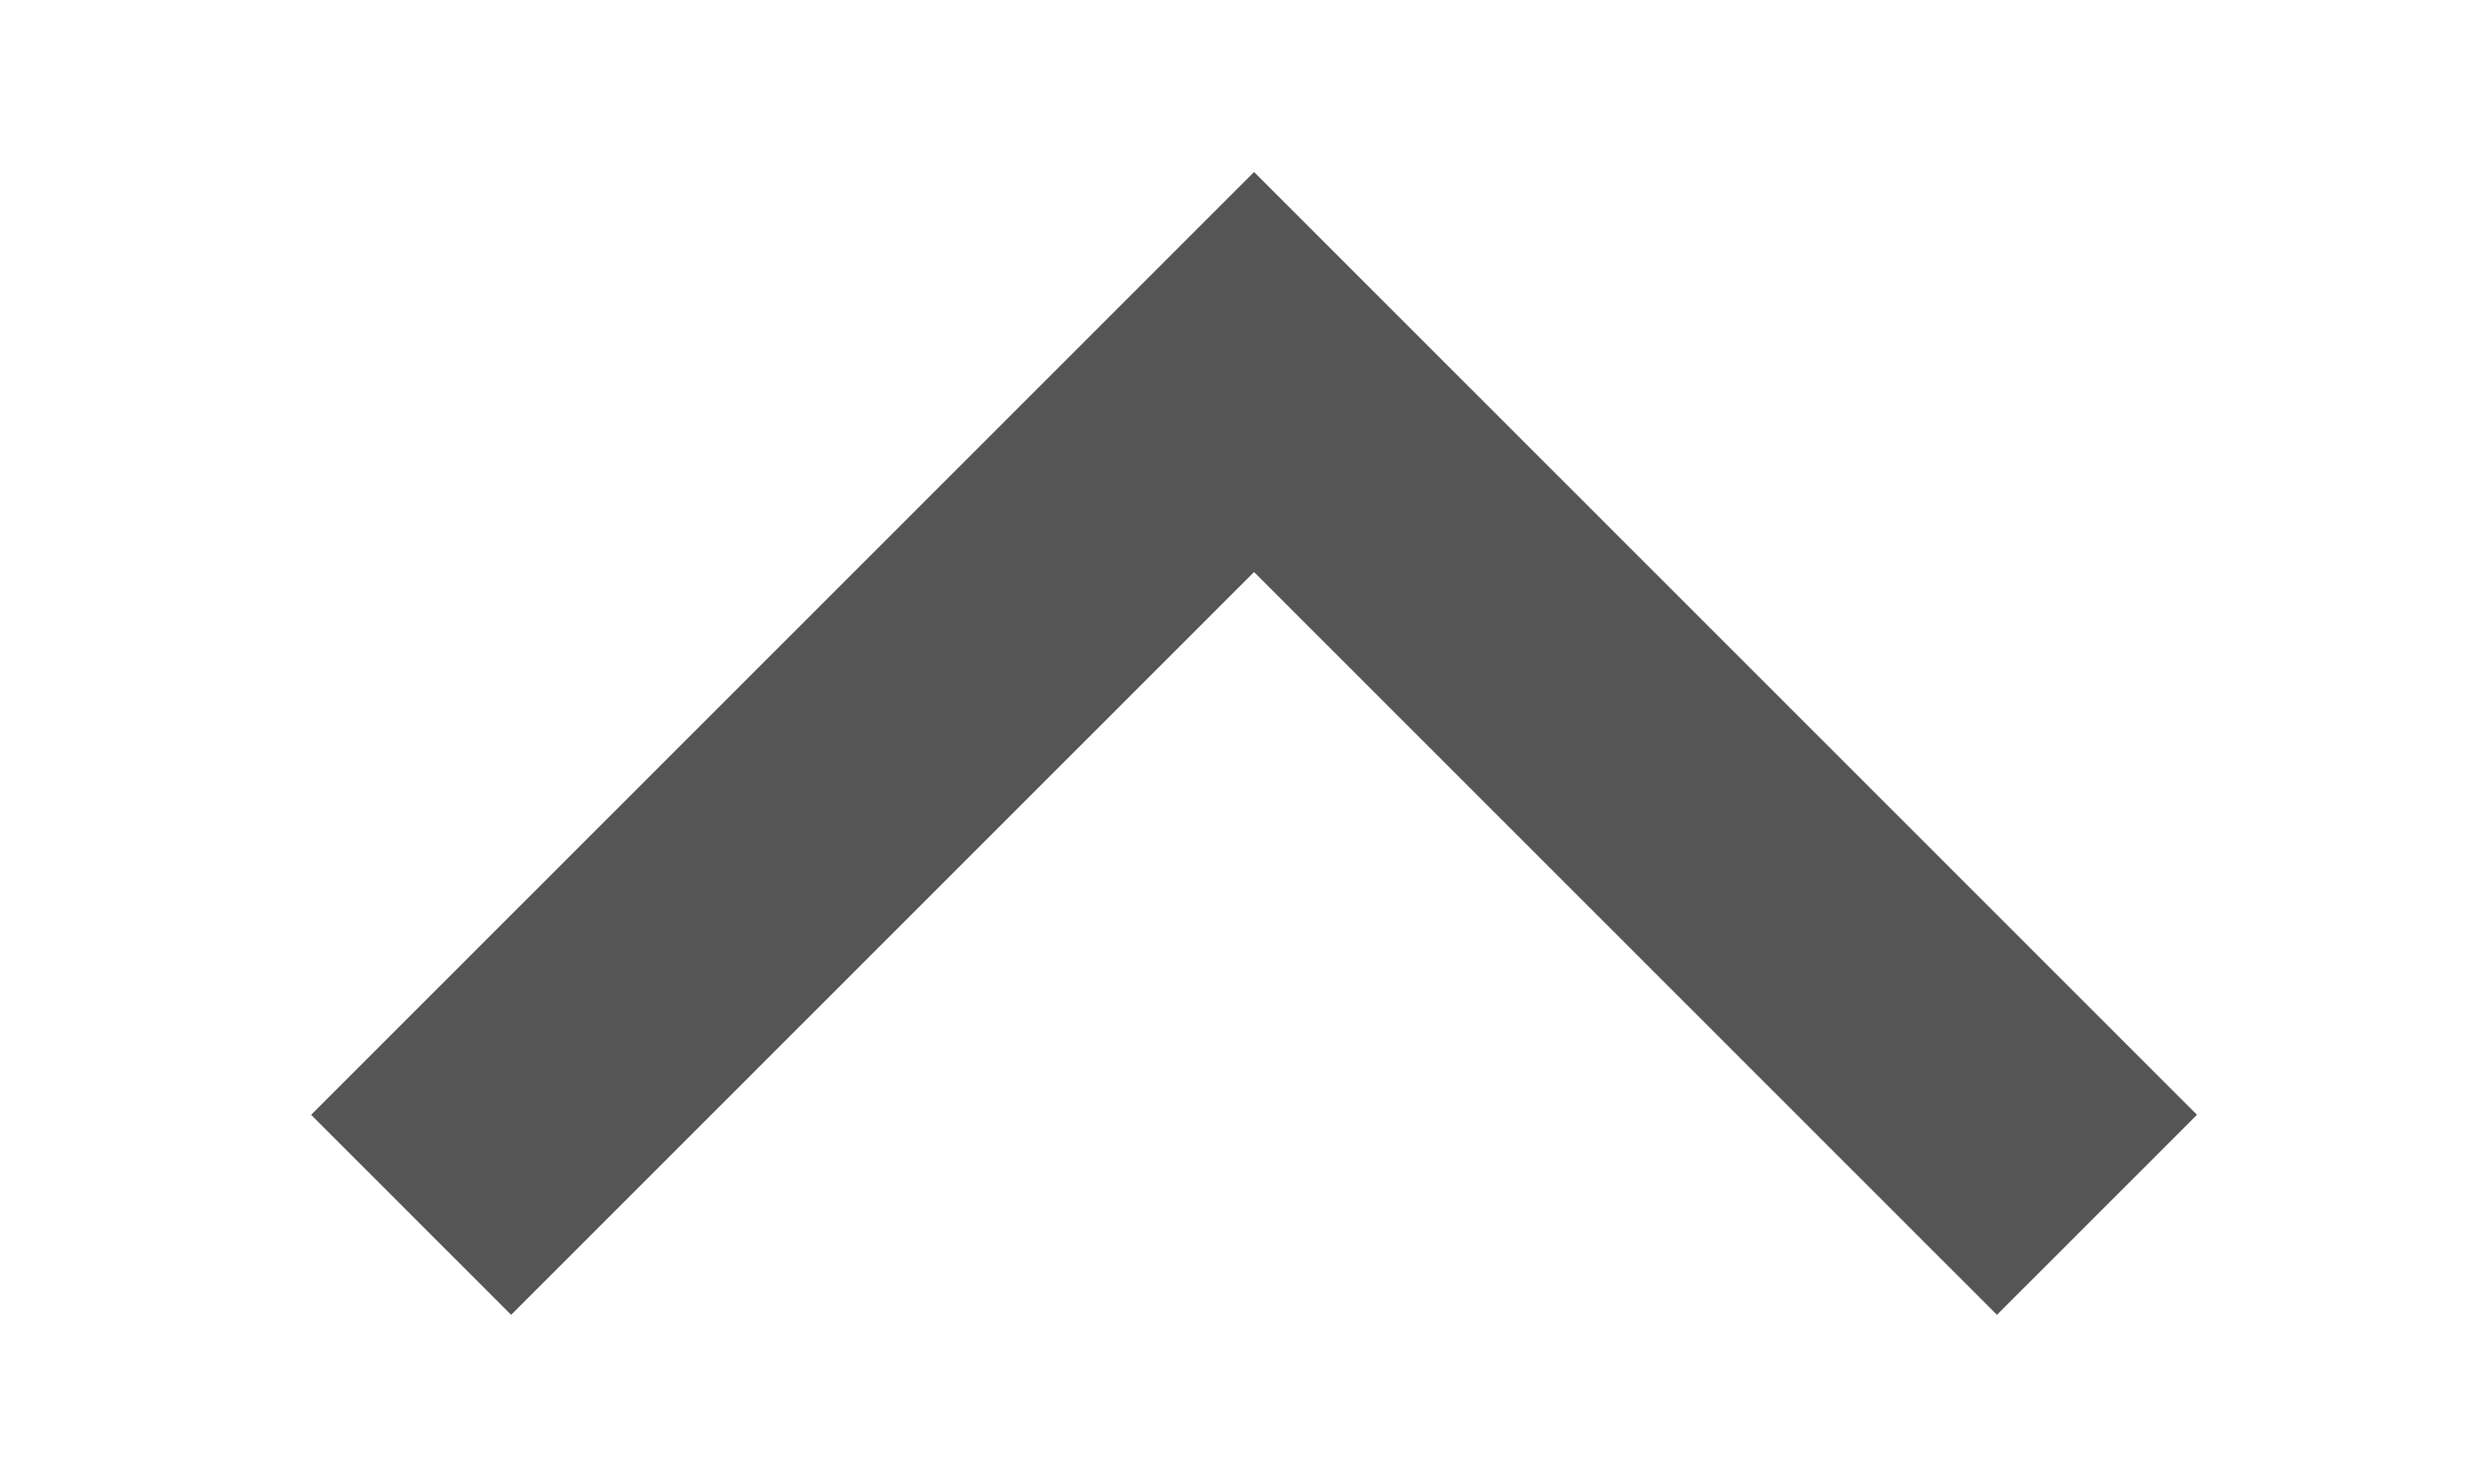
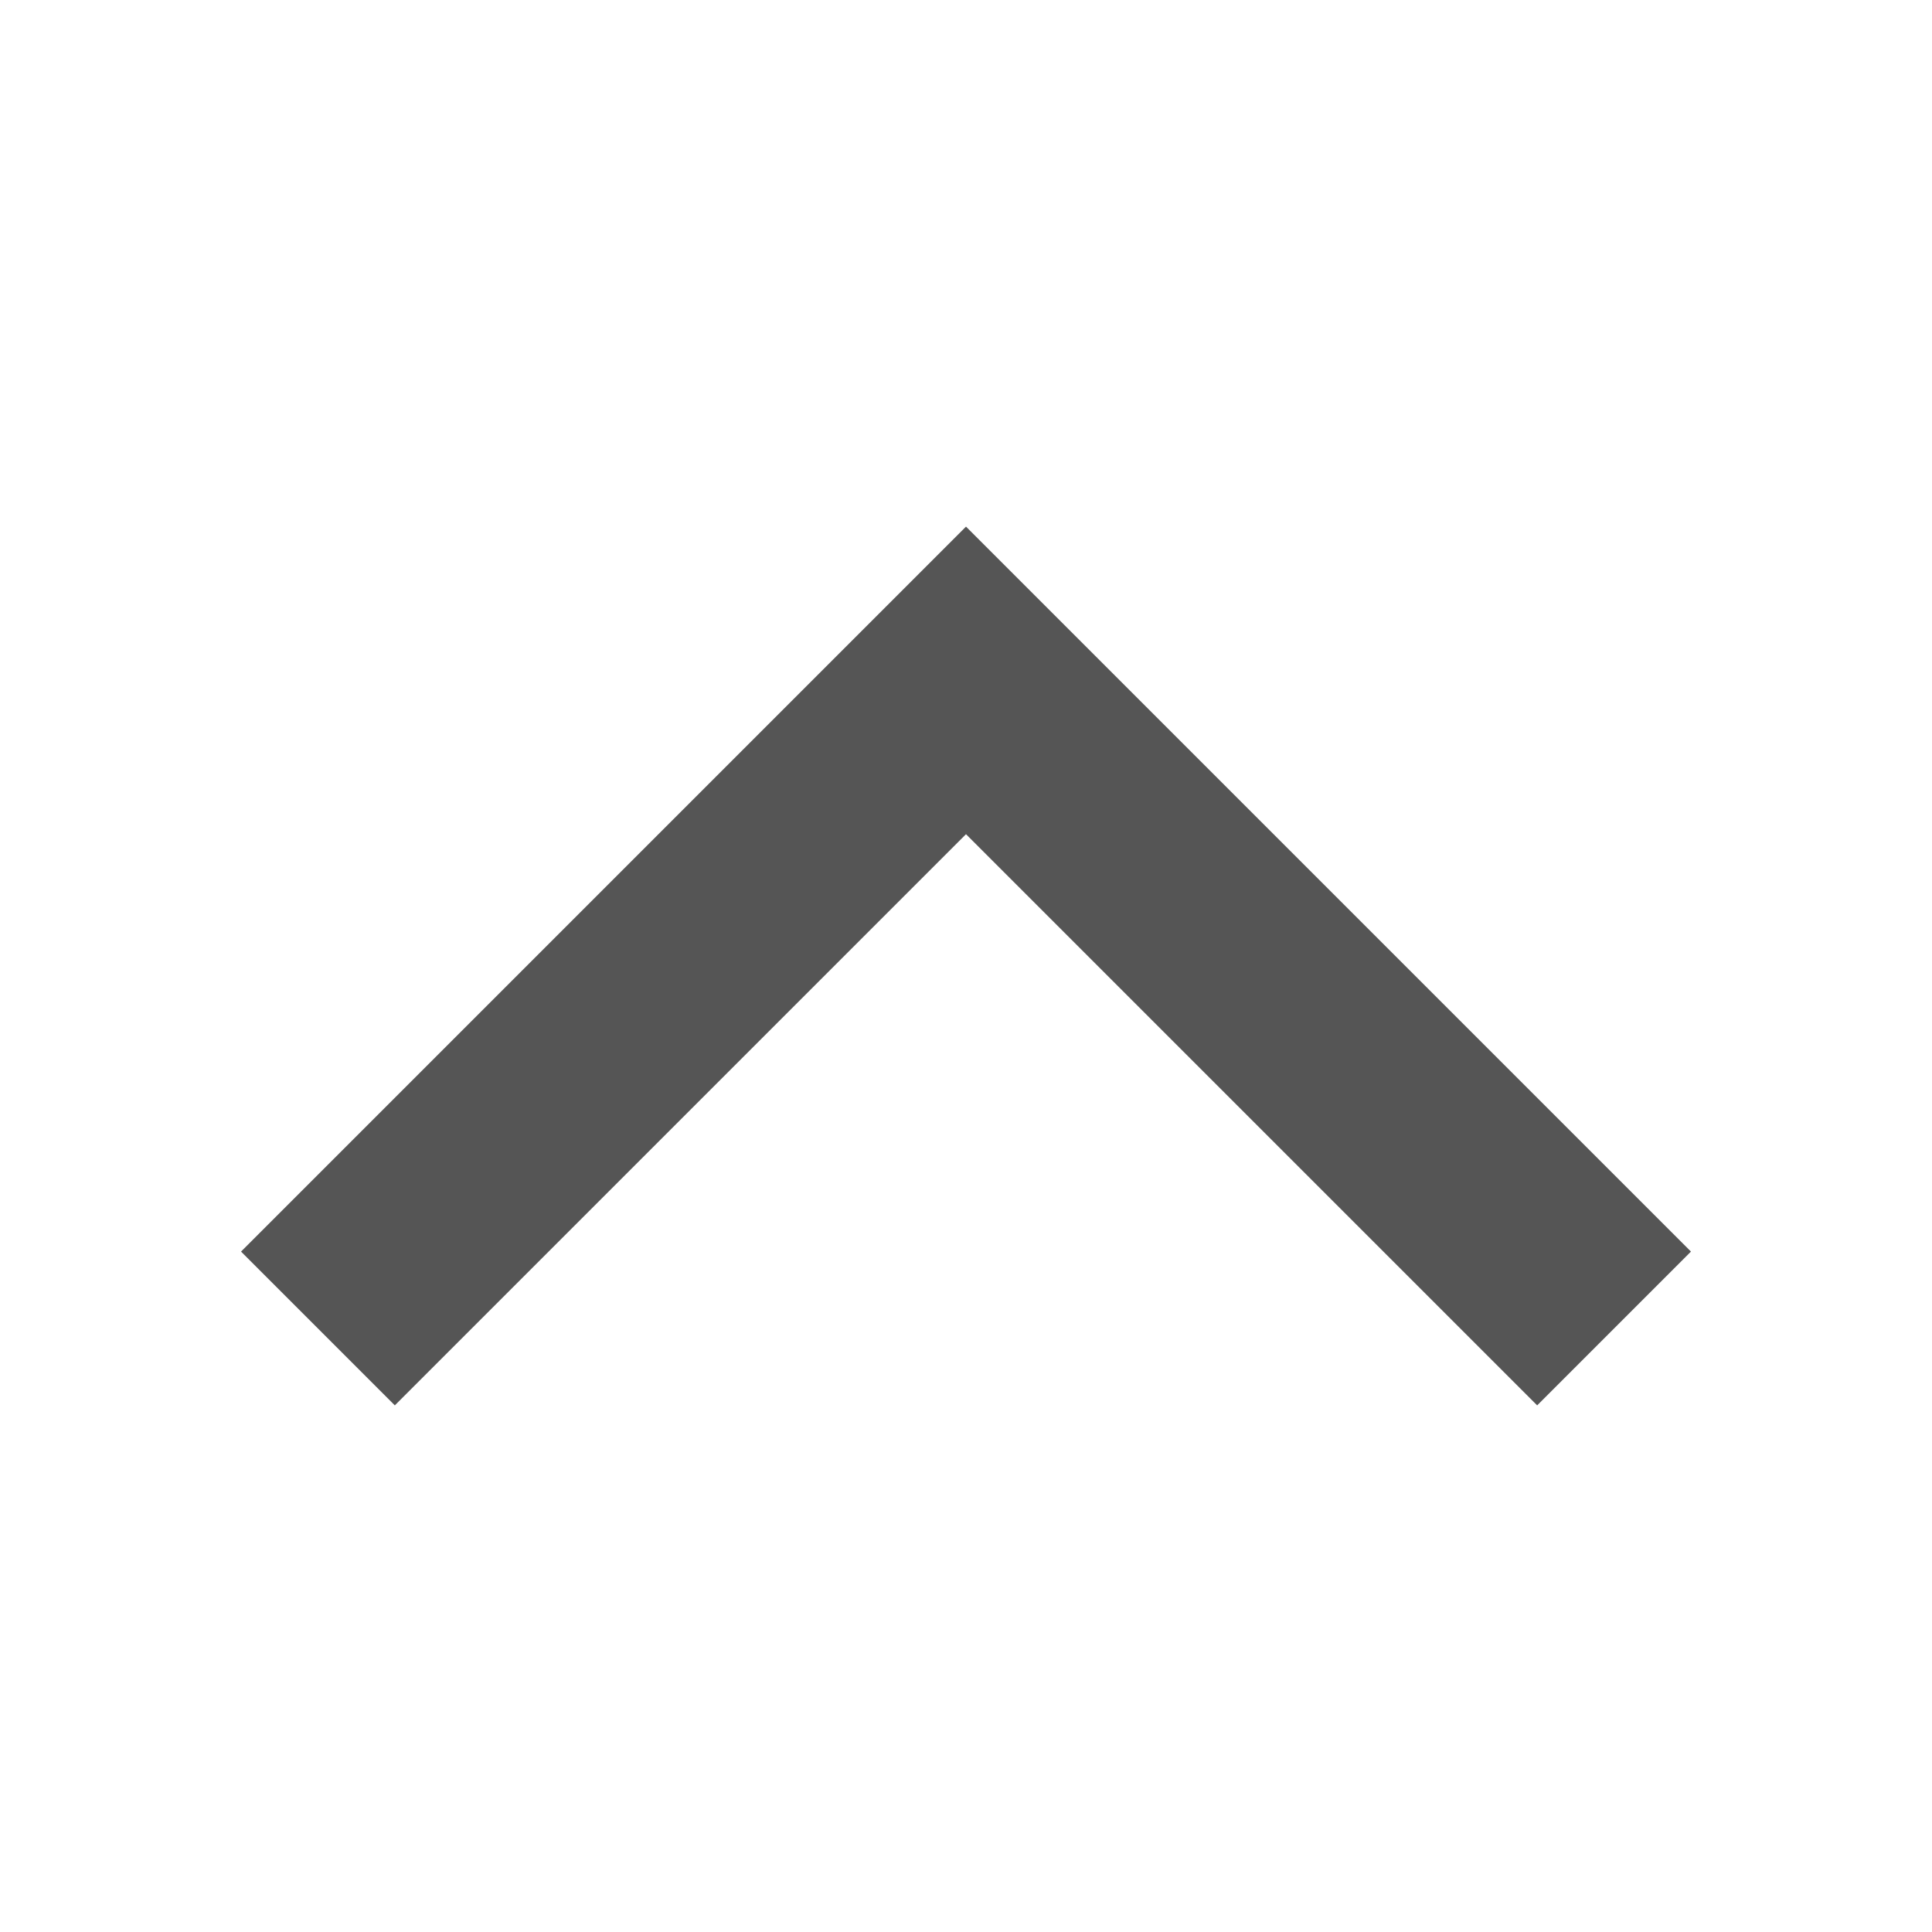
- <svg xmlns="http://www.w3.org/2000/svg" t="1552050387091" class="icon" style="" viewBox="0 0 1706 1024" version="1.1" p-id="1116" width="26.656" height="16">
+ <svg xmlns="http://www.w3.org/2000/svg" width="1024" height="1024" class="icon">
  <defs>
    <style type="text/css" />
  </defs>
-   <path d="M352.747 907.508l-138.032-138.047 650.742-650.742L1516.199 769.461 1378.152 907.508l-512.695-512.695z" fill="#555555" p-id="1117" />
+   <g>
+     <rect fill="none" id="canvas_background" height="1026" width="1026" y="-1" x="-1" />
+   </g>
+   <g>
+     <path stroke="null" id="svg_1" fill="#555555" d="m209.261,744.877l-81.504,-81.512l384.242,-384.242l384.242,384.242l-81.512,81.512l-302.73,-302.73l-302.739,302.73z" />
+   </g>
</svg>
